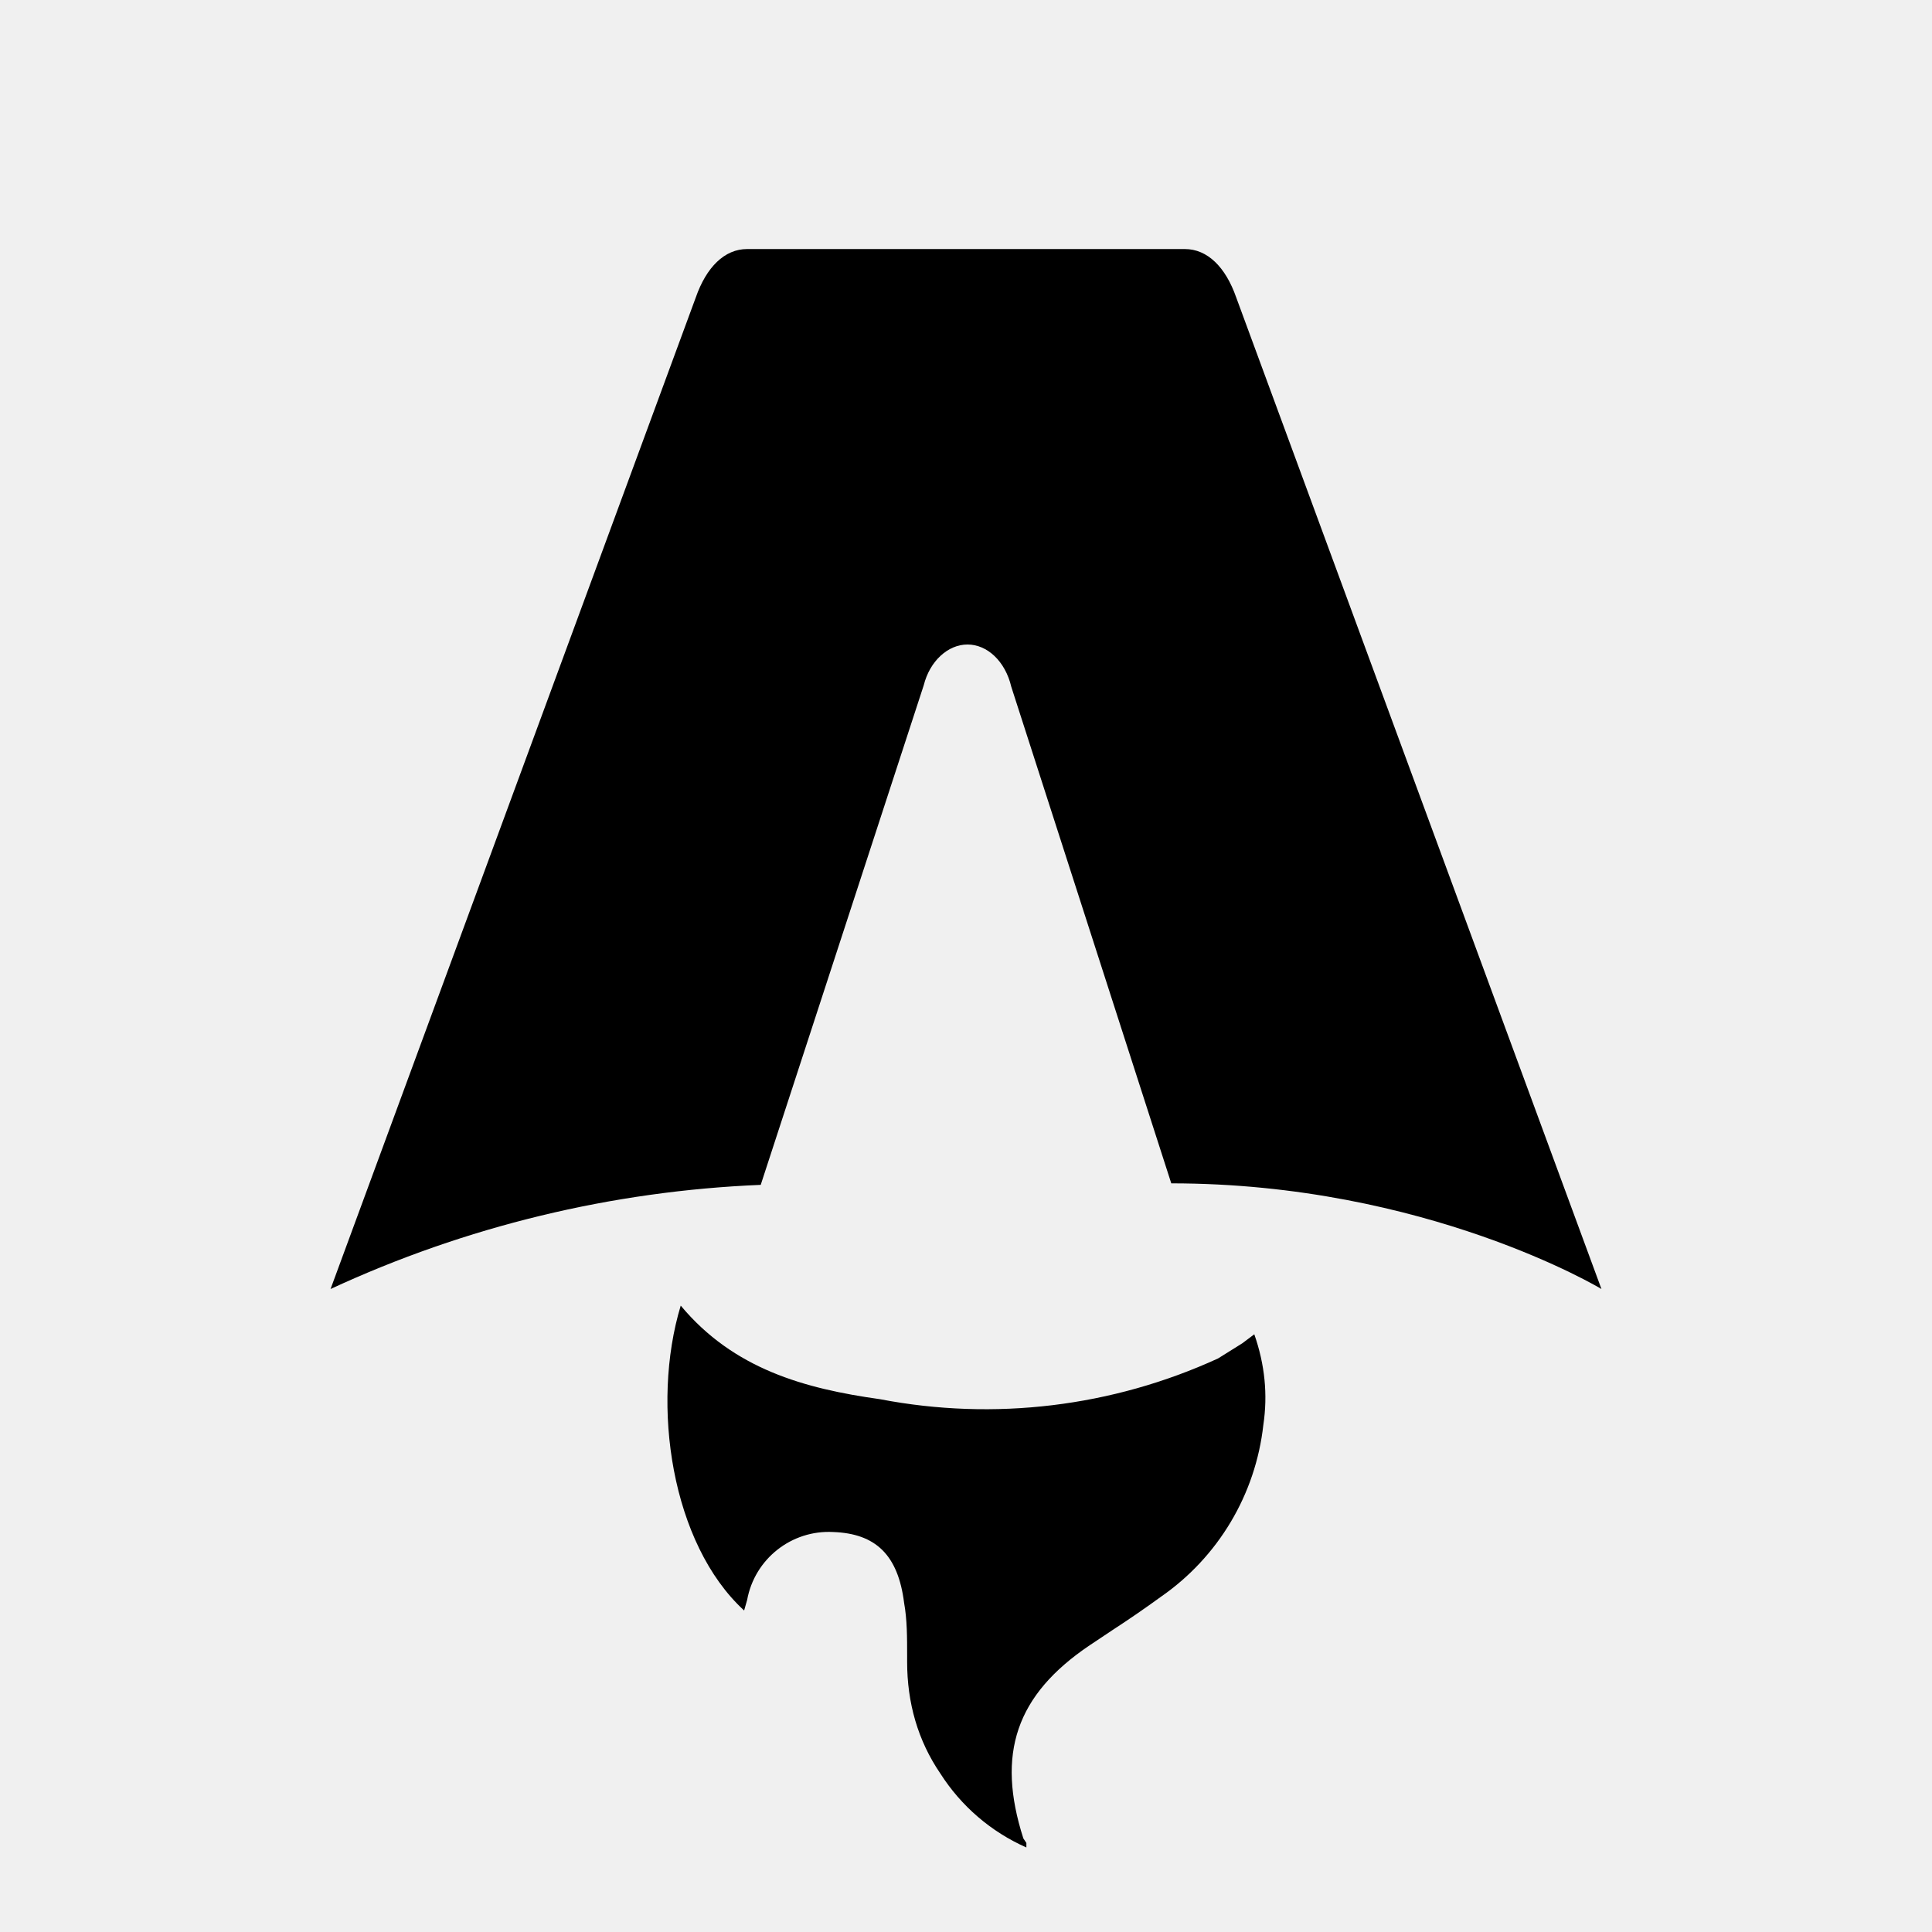
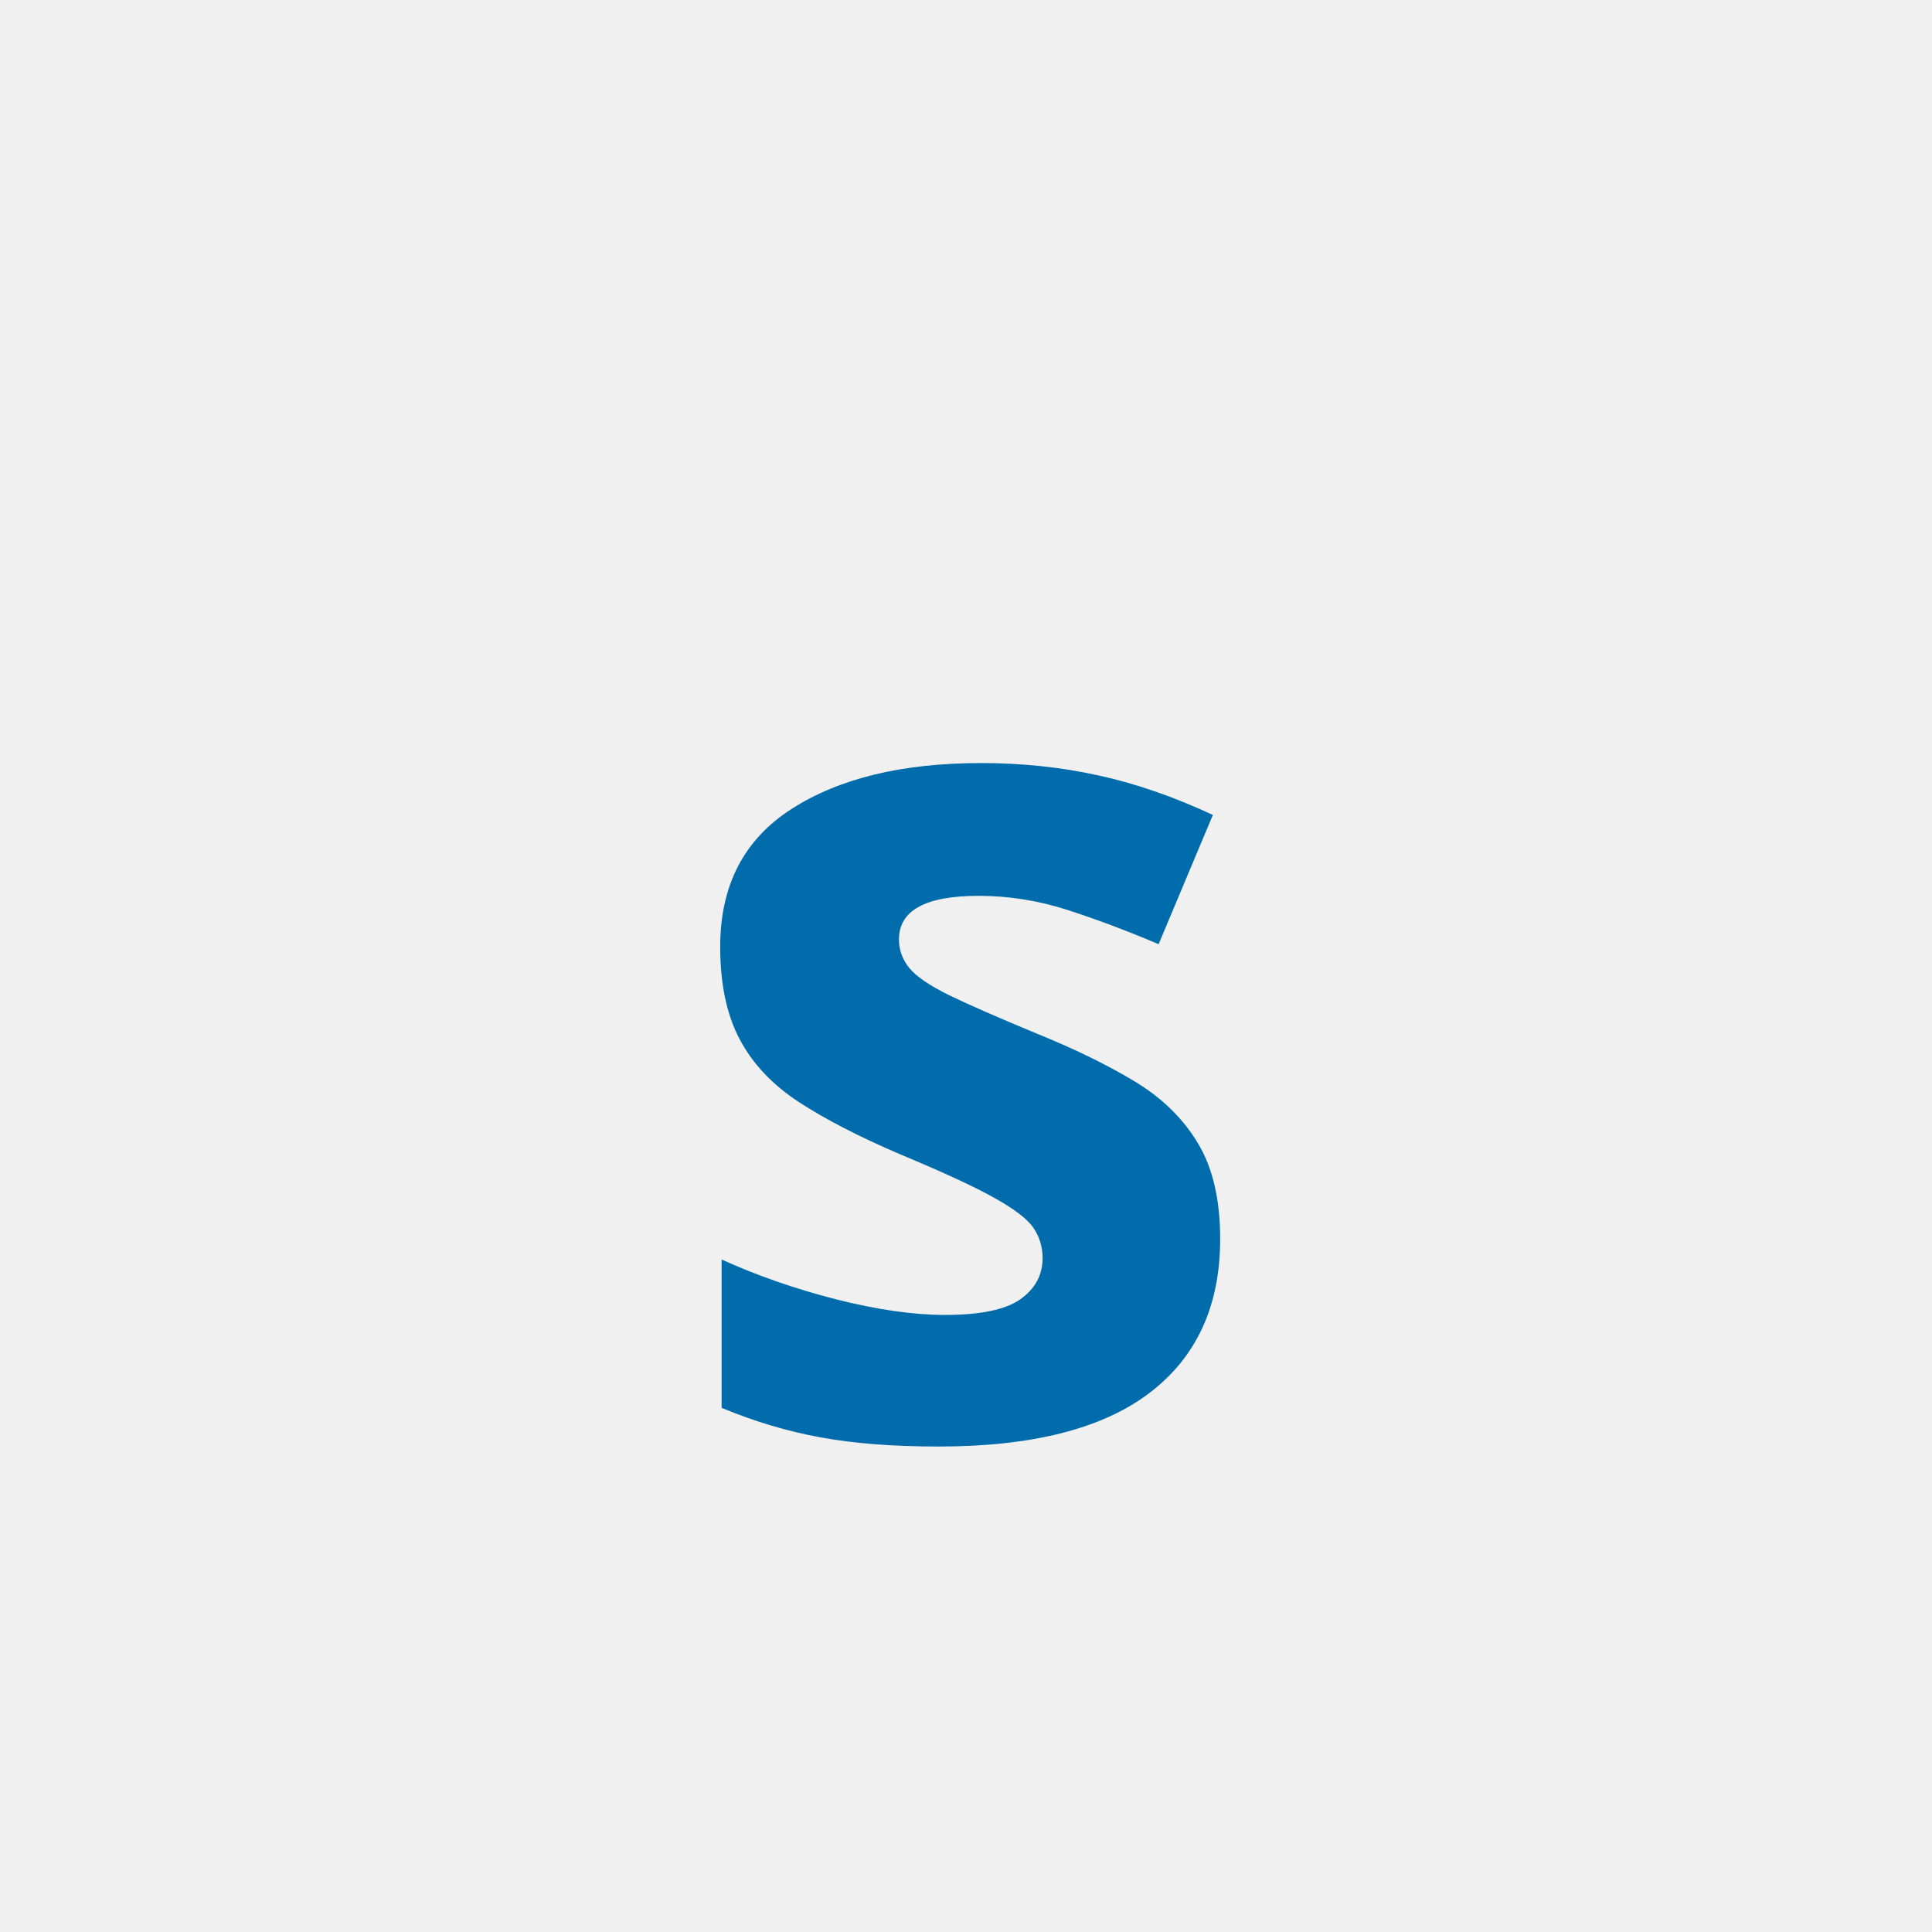
- <svg xmlns="http://www.w3.org/2000/svg" fill="none" viewBox="0 0 128 128">
-   <path d="M50.4 78.5a75.1 75.1 0 0 0-28.5 6.9l24.2-65.7c.7-2 1.9-3.2 3.4-3.2h29c1.5 0 2.7 1.2 3.4 3.2l24.2 65.7s-11.6-7-28.5-7L67 45.5c-.4-1.7-1.6-2.8-2.9-2.8-1.3 0-2.5 1.1-2.9 2.7L50.4 78.5Zm-1.1 28.2Zm-4.2-20.2c-2 6.6-.6 15.8 4.2 20.2a17.5 17.5 0 0 1 .2-.7 5.5 5.5 0 0 1 5.7-4.5c2.8.1 4.3 1.5 4.7 4.7.2 1.1.2 2.3.2 3.5v.4c0 2.7.7 5.2 2.2 7.4a13 13 0 0 0 5.7 4.9v-.3l-.2-.3c-1.8-5.6-.5-9.5 4.4-12.8l1.5-1a73 73 0 0 0 3.2-2.2 16 16 0 0 0 6.8-11.4c.3-2 .1-4-.6-6l-.8.6-1.6 1a37 37 0 0 1-22.4 2.7c-5-.7-9.7-2-13.2-6.2Z" />
+ <svg xmlns="http://www.w3.org/2000/svg" viewBox="0 0 128 128">
+   <text x="50%" y="50%" dominant-baseline="central" text-anchor="middle" font-family="sans-serif" font-weight="700" font-size="80" fill="#006cac">s</text>
  <style>
-         path { fill: #000; }
-         @media (prefers-color-scheme: dark) {
-             path { fill: #FFF; }
-         }
-     </style>
+     @media (prefers-color-scheme: dark) {
+       text { fill: #ff6b01; }
+     }
+   </style>
</svg>
